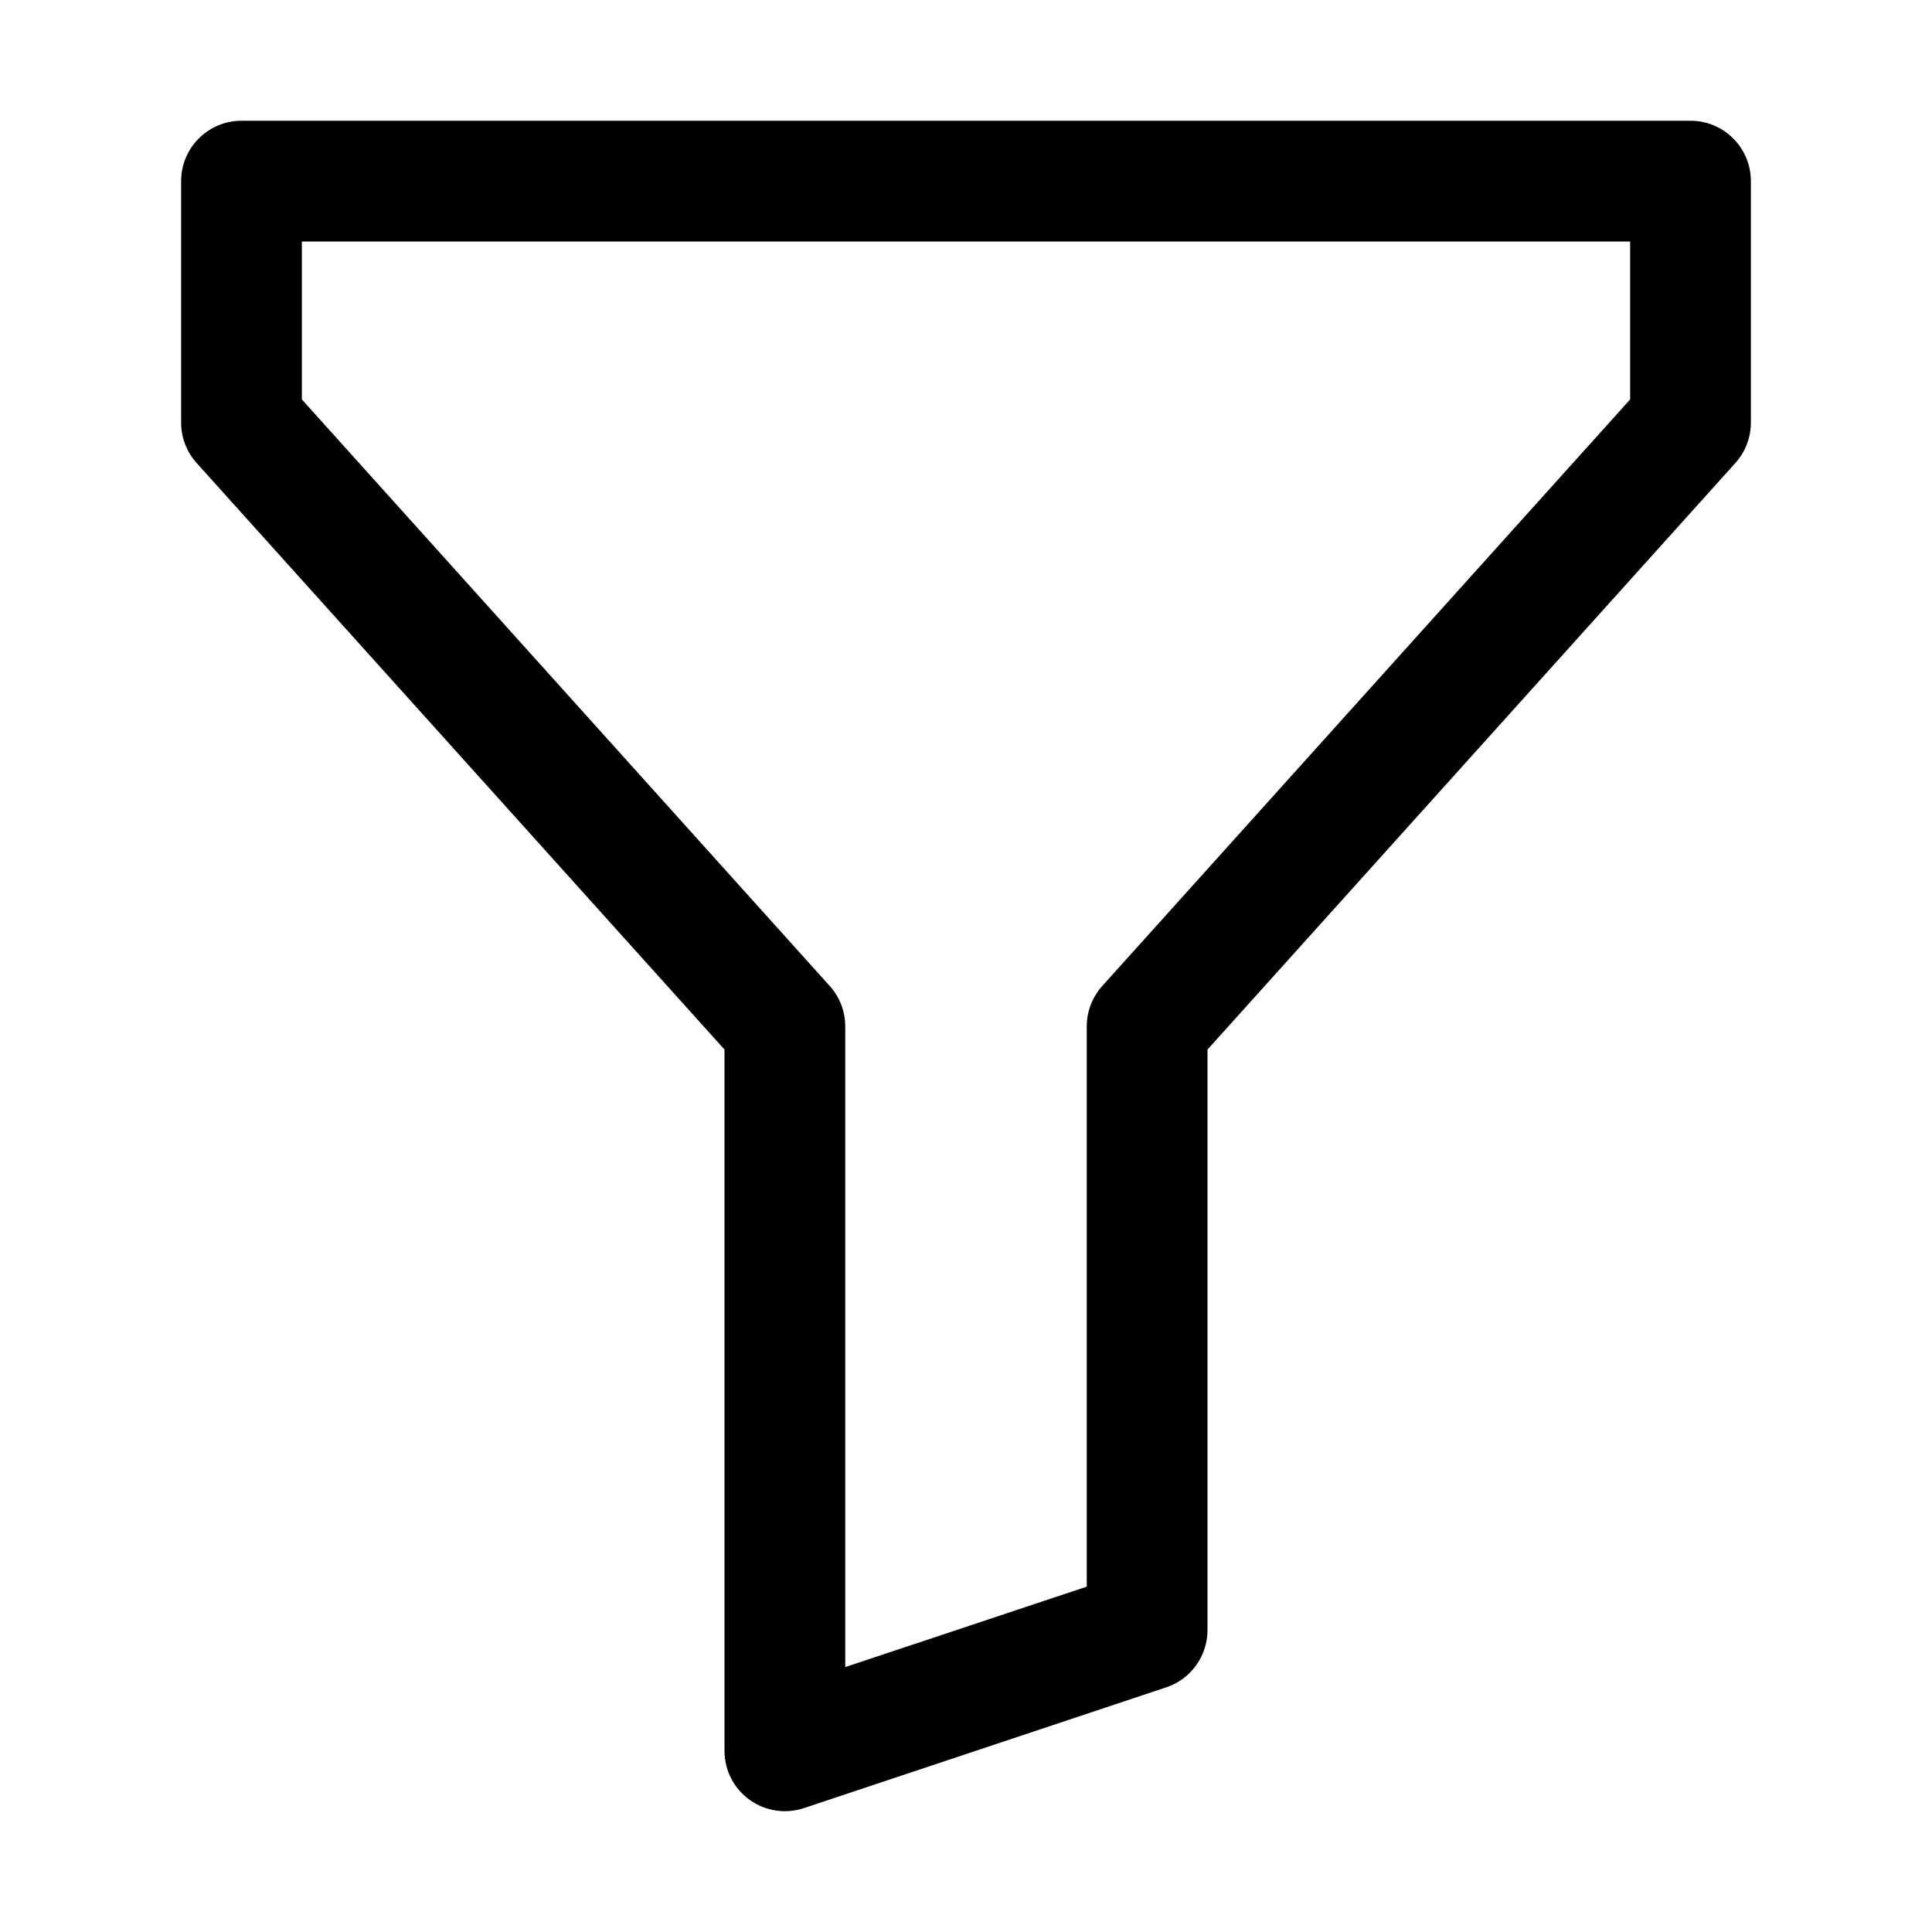
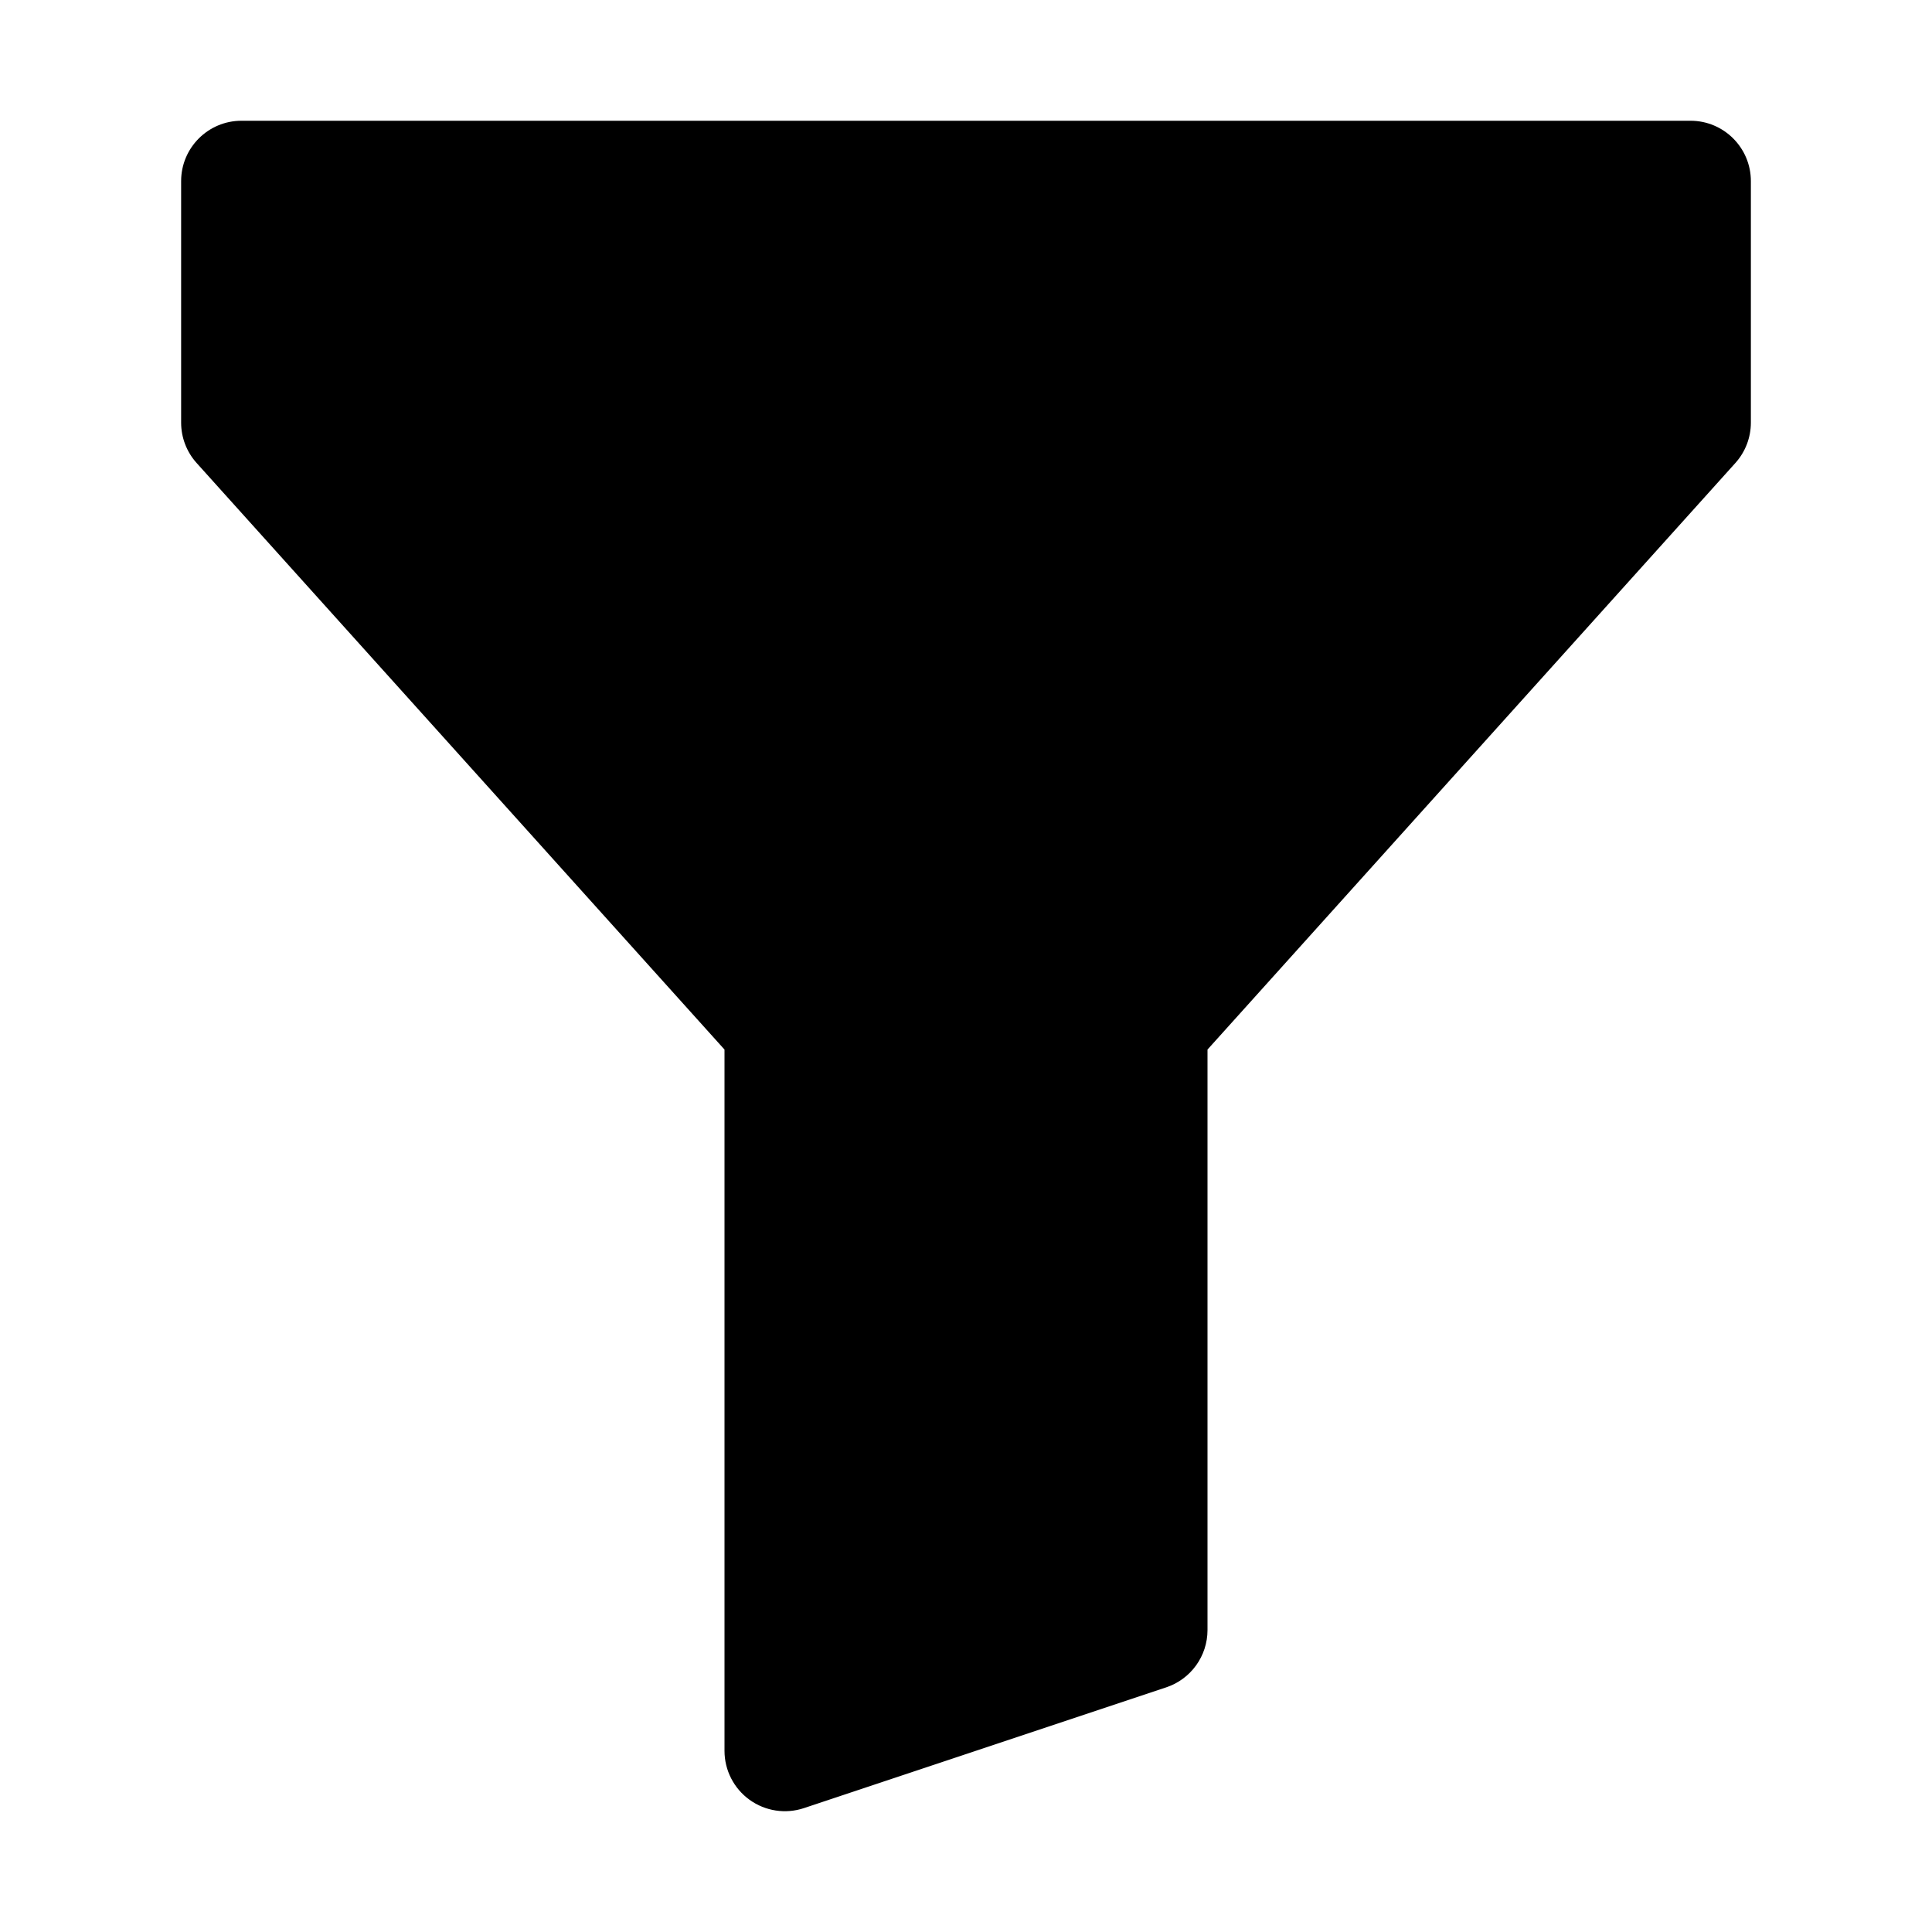
- <svg xmlns="http://www.w3.org/2000/svg" fill="currentColor" class="bi bi-funnel" viewBox="0 0 16 16">
-   <path d="M1.5 1.5A.5.5 0 0 1 2 1h12a.5.5 0 0 1 .5.5v2a.5.5 0 0 1-.128.334L10 8.692V13.5a.5.5 0 0 1-.342.474l-3 1A.5.5 0 0 1 6 14.5V8.692L1.628 3.834A.5.5 0 0 1 1.5 3.5v-2zm1 .5v1.308l4.372 4.858A.5.5 0 0 1 7 8.5v5.306l2-.666V8.5a.5.5 0 0 1 .128-.334L13.5 3.308V2h-11z" />
+ <svg xmlns="http://www.w3.org/2000/svg" width="16" height="16" fill="currentColor" class="bi bi-funnel-fill" viewBox="0 0 16 16">
+   <path d="M1.5 1.5A.5.5 0 0 1 2 1h12a.5.5 0 0 1 .5.5v2a.5.5 0 0 1-.128.334L10 8.692V13.5a.5.5 0 0 1-.342.474l-3 1A.5.5 0 0 1 6 14.5V8.692L1.628 3.834A.5.5 0 0 1 1.5 3.5v-2z" />
</svg>
